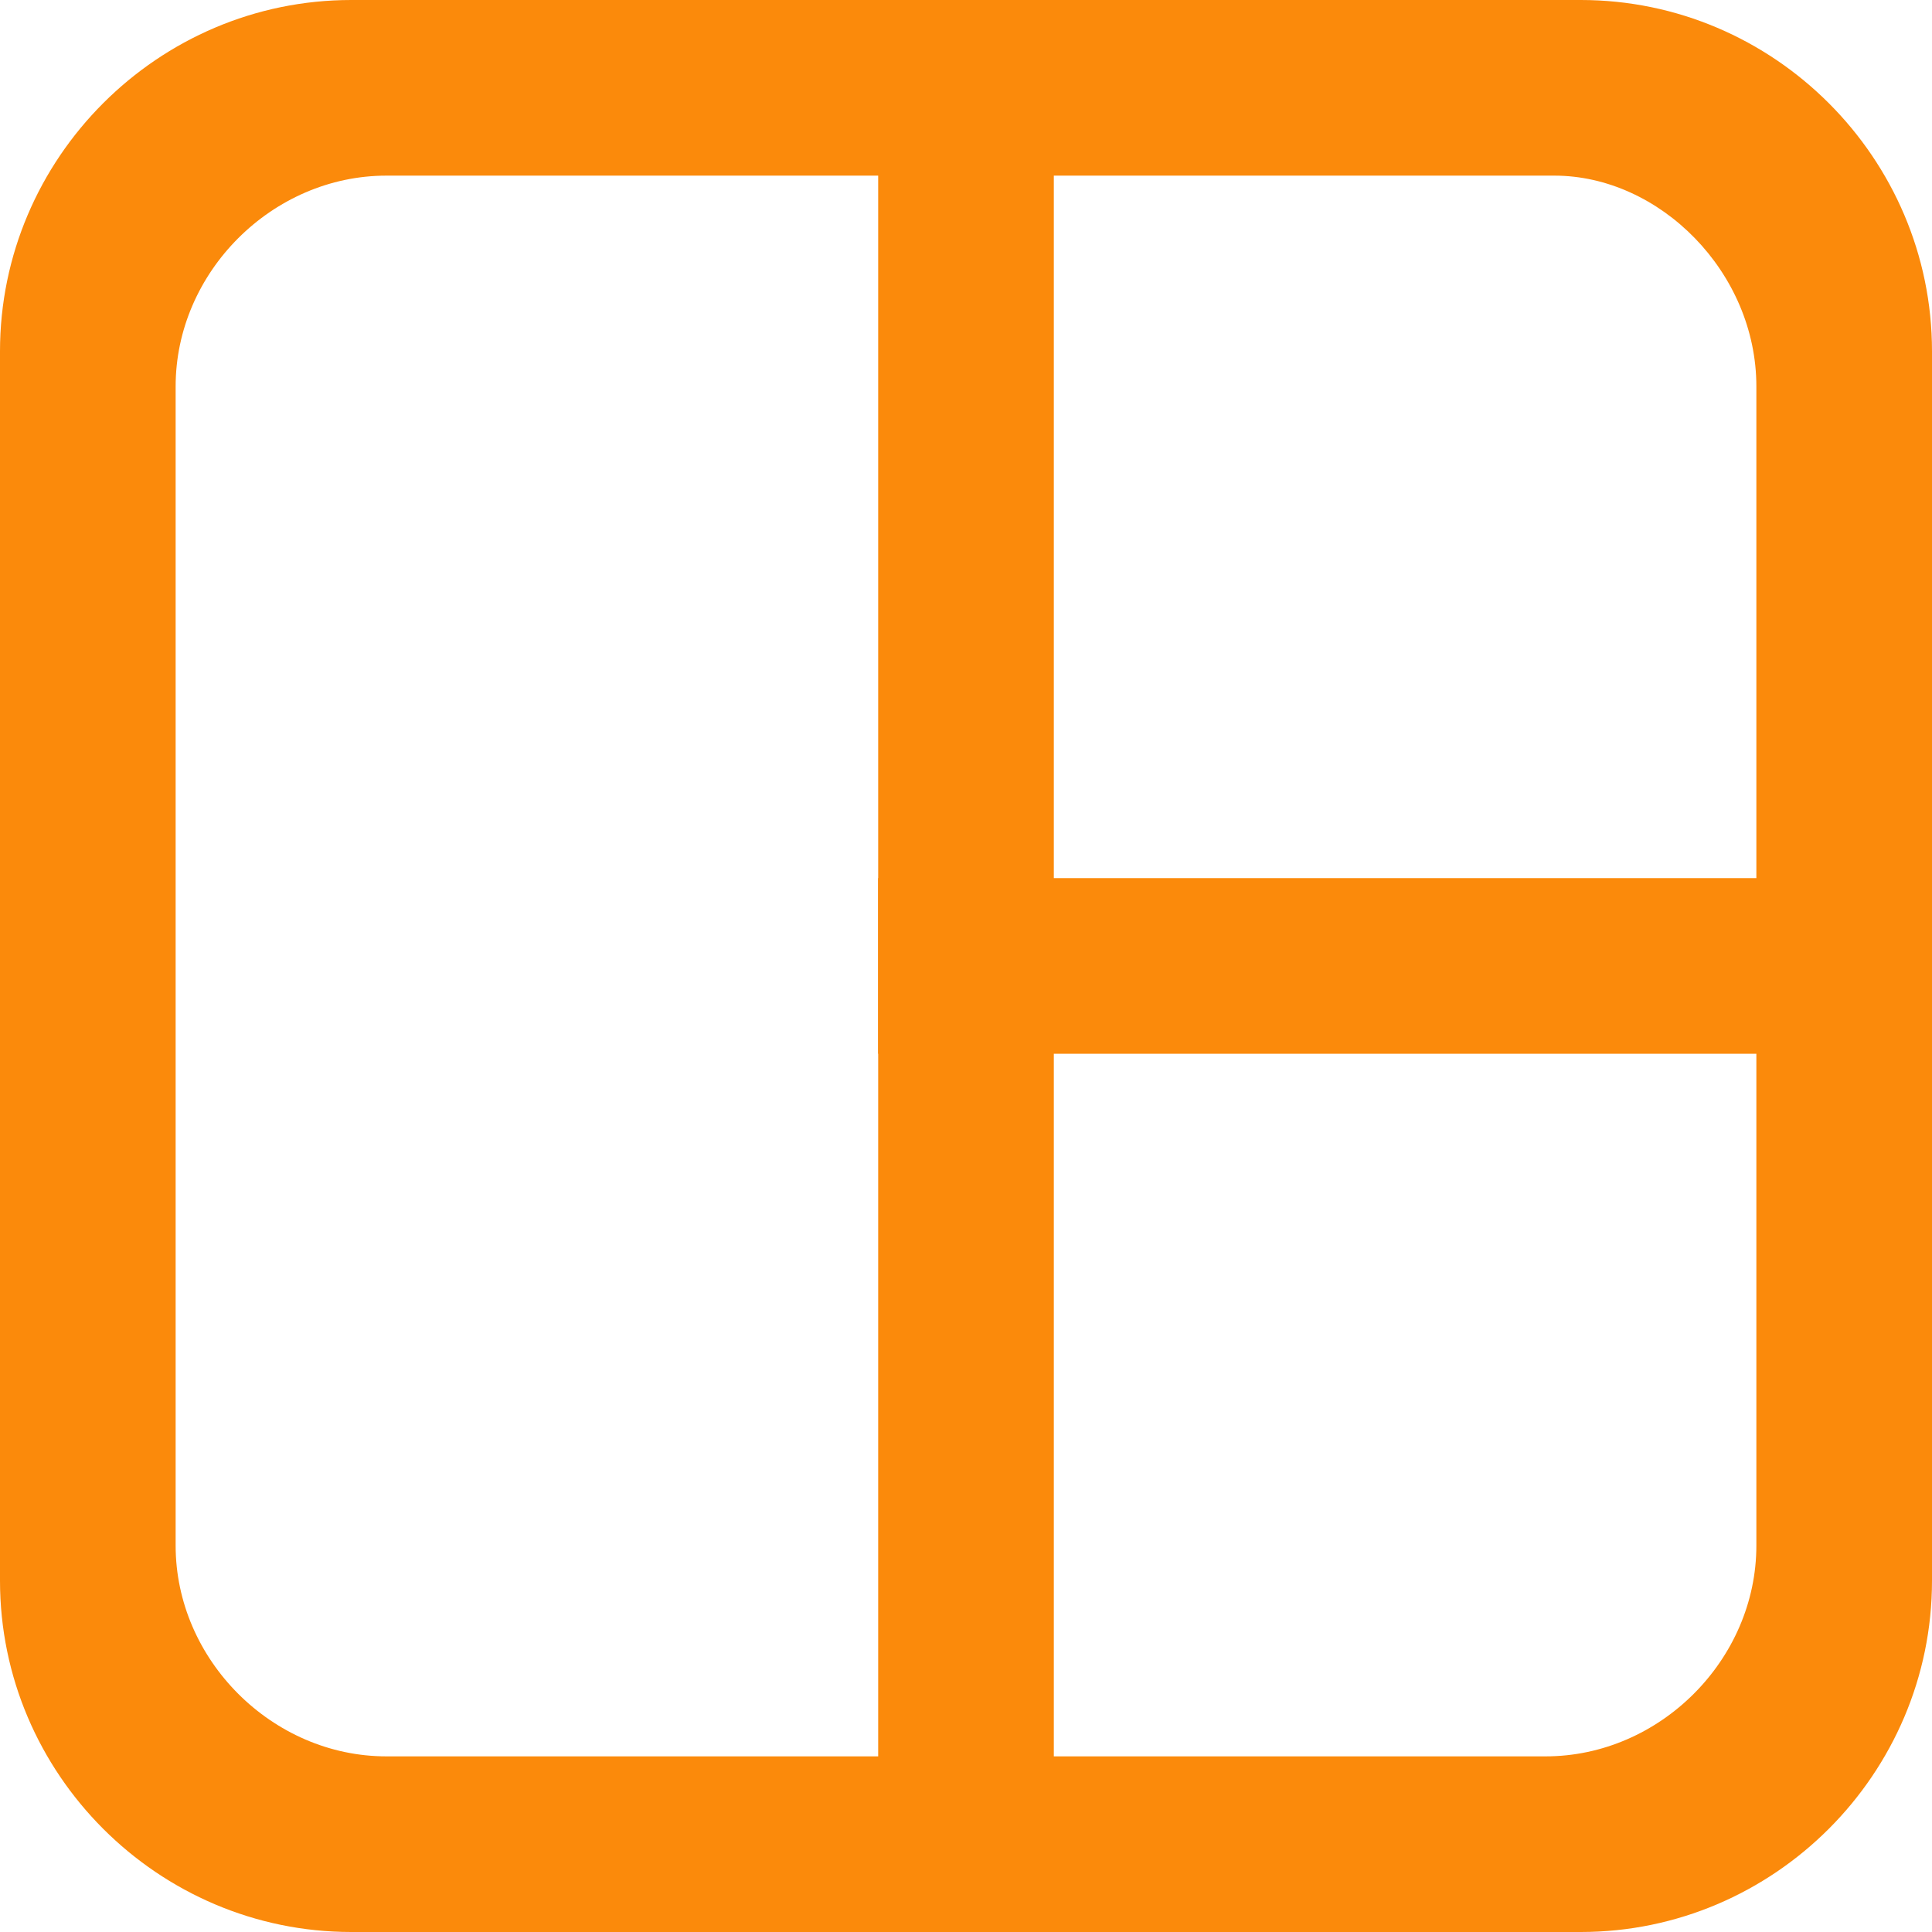
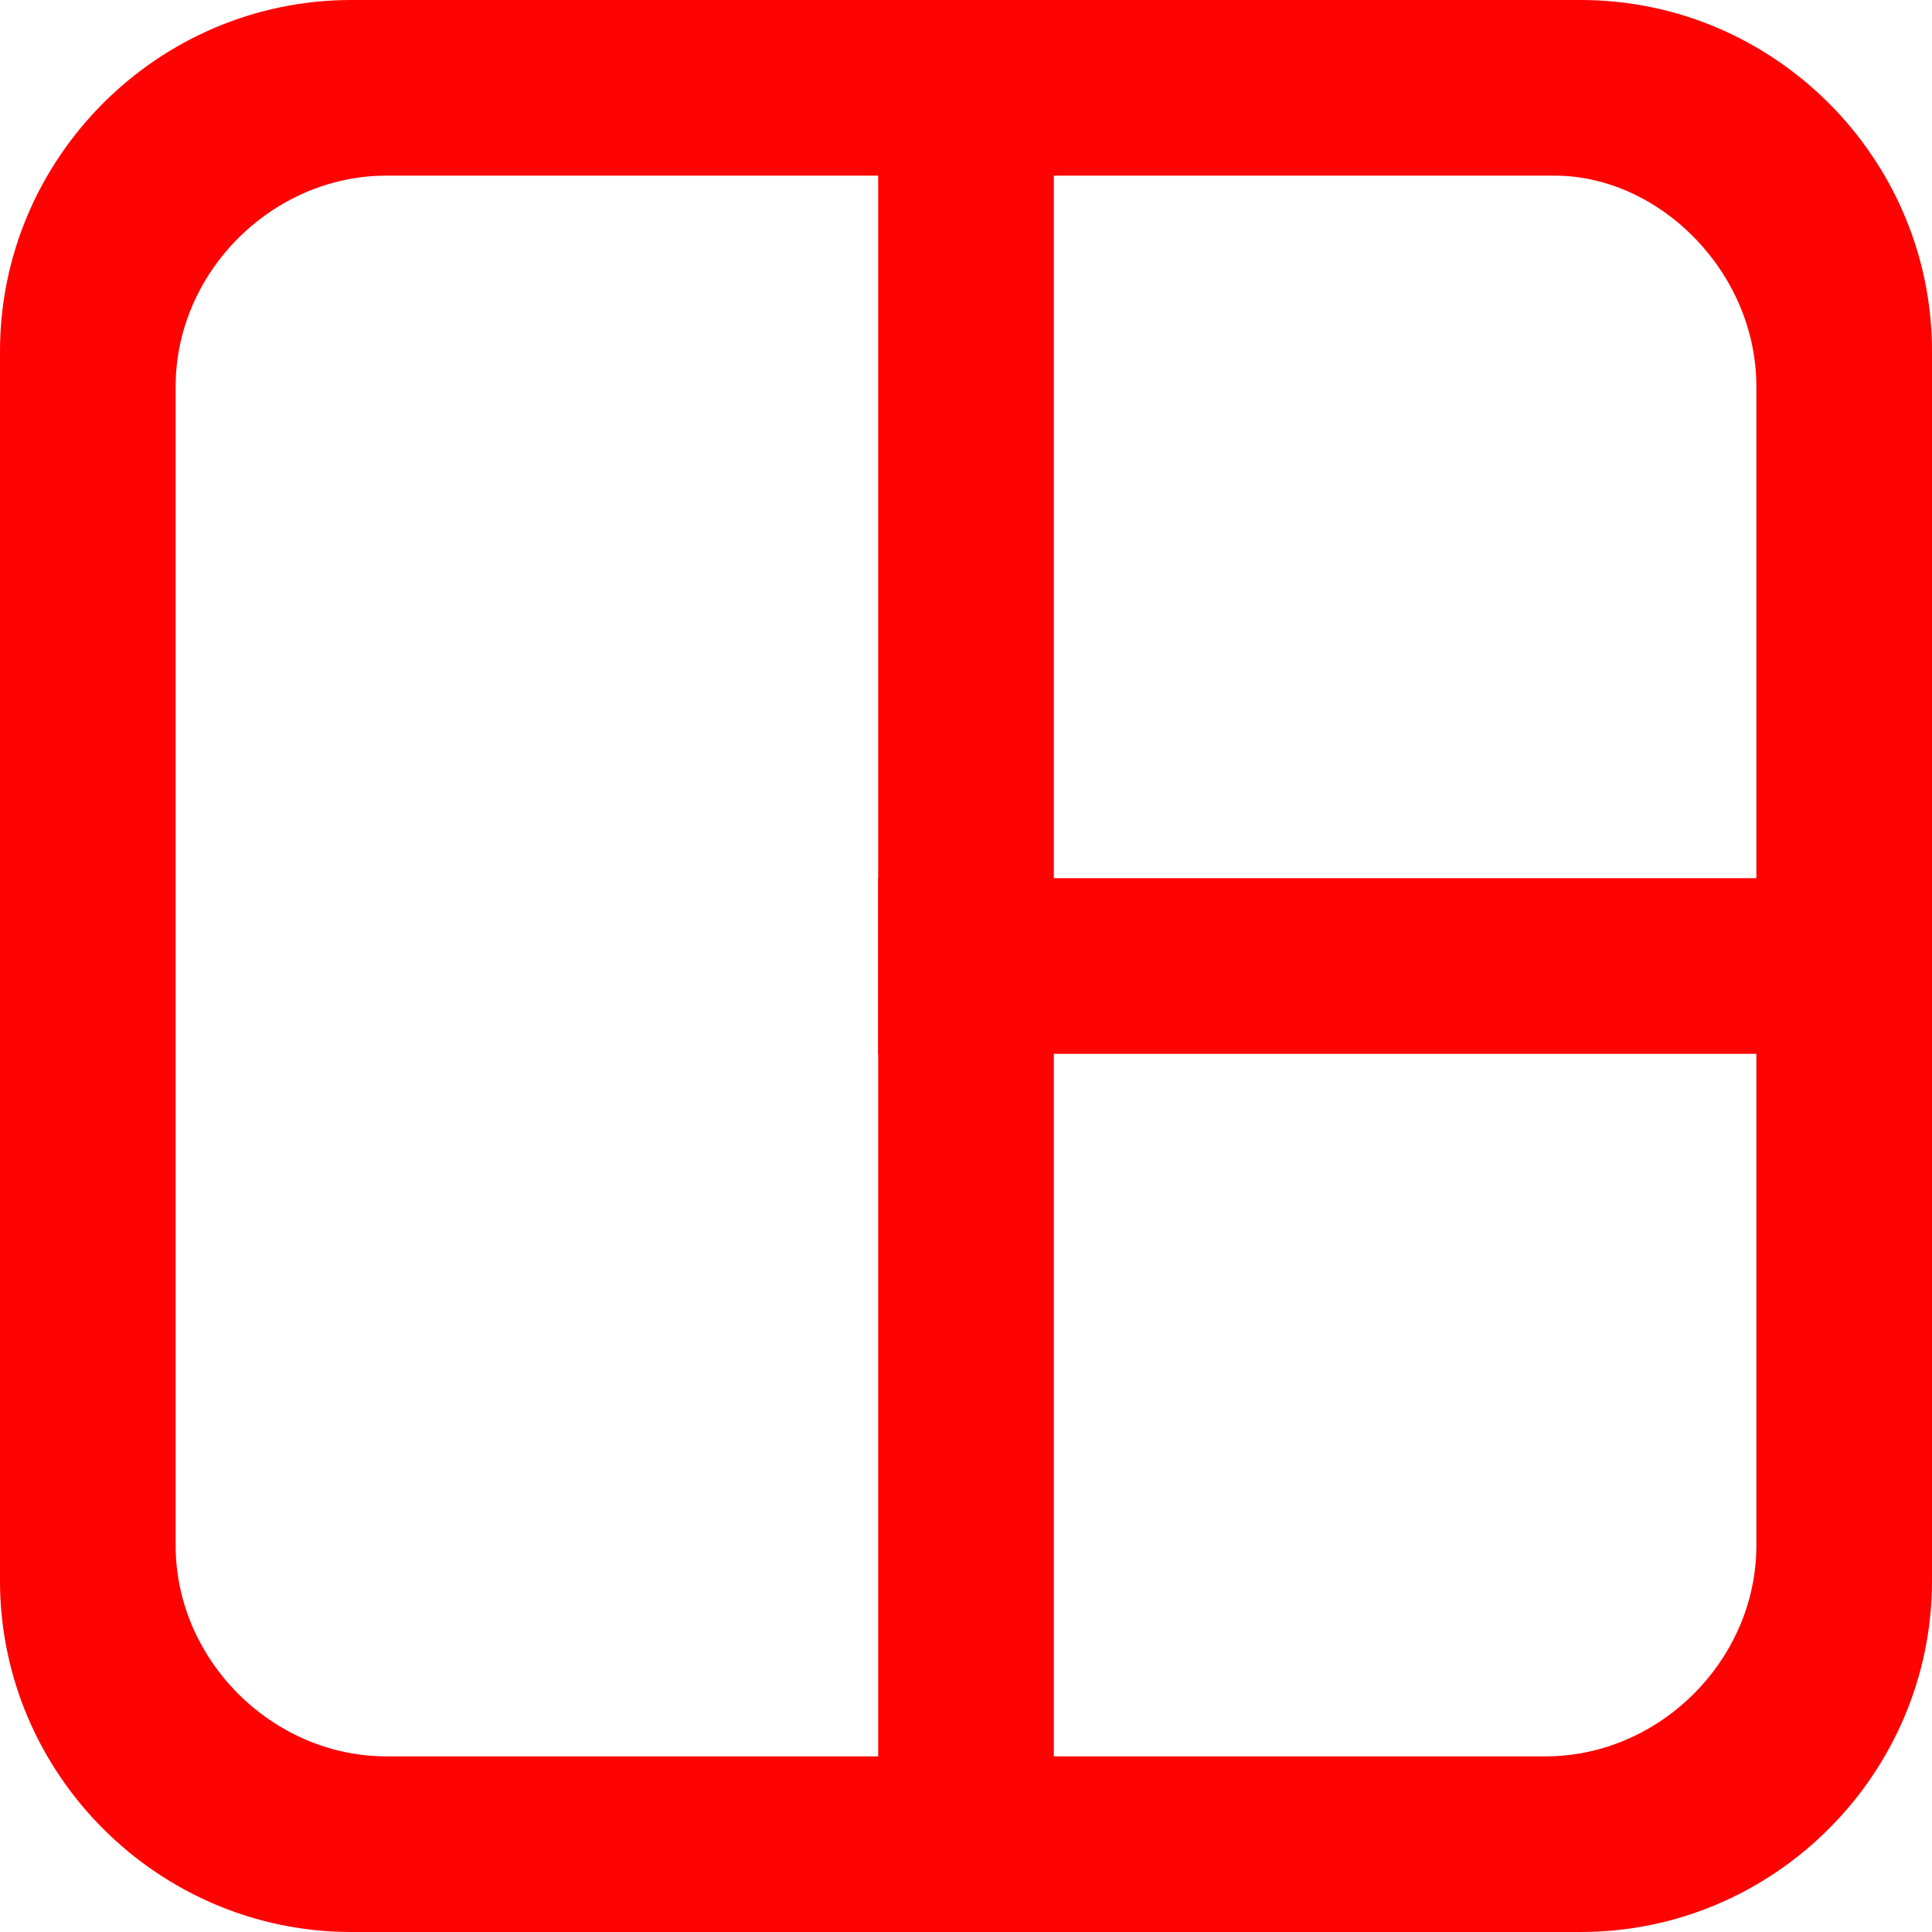
- <svg xmlns="http://www.w3.org/2000/svg" version="1.1" id="Слой_1" x="0px" y="0px" viewBox="0 0 22 22" style="enable-background:new 0 0 22 22;" xml:space="preserve">
+ <svg xmlns="http://www.w3.org/2000/svg" version="1.1" id="Слой_1" x="0px" y="0px" width="22px" height="22px" viewBox="0 0 22 22" style="enable-background:new 0 0 22 22;" xml:space="preserve">
  <style type="text/css">
- 	.st0{fill:#FB8A0B;}
+ 	.st0{fill:#FF0202;}
</style>
  <g>
    <rect x="10" y="1" class="st0" width="2" height="20" />
-     <rect x="14.5" y="5.5" transform="matrix(2.411741e-11 1 -1 2.411741e-11 26.4991 -4.5007)" class="st0" width="2" height="11" />
+     <rect x="10" y="10" class="st0" width="11" height="2" />
    <path class="st0" d="M18,0H4C1.8,0,0,1.8,0,4v14c0,2.2,1.8,4,4,4h14c2.2,0,4-1.8,4-4V4C22,1.8,20.2,0,18,0z M20,17.6   c0,1.3-1.1,2.4-2.4,2.4H4.4C3.1,20,2,18.9,2,17.6V4.4C2,3.1,3.1,2,4.4,2h13.3C18.9,2,20,3.1,20,4.4V17.6z" />
  </g>
</svg>
